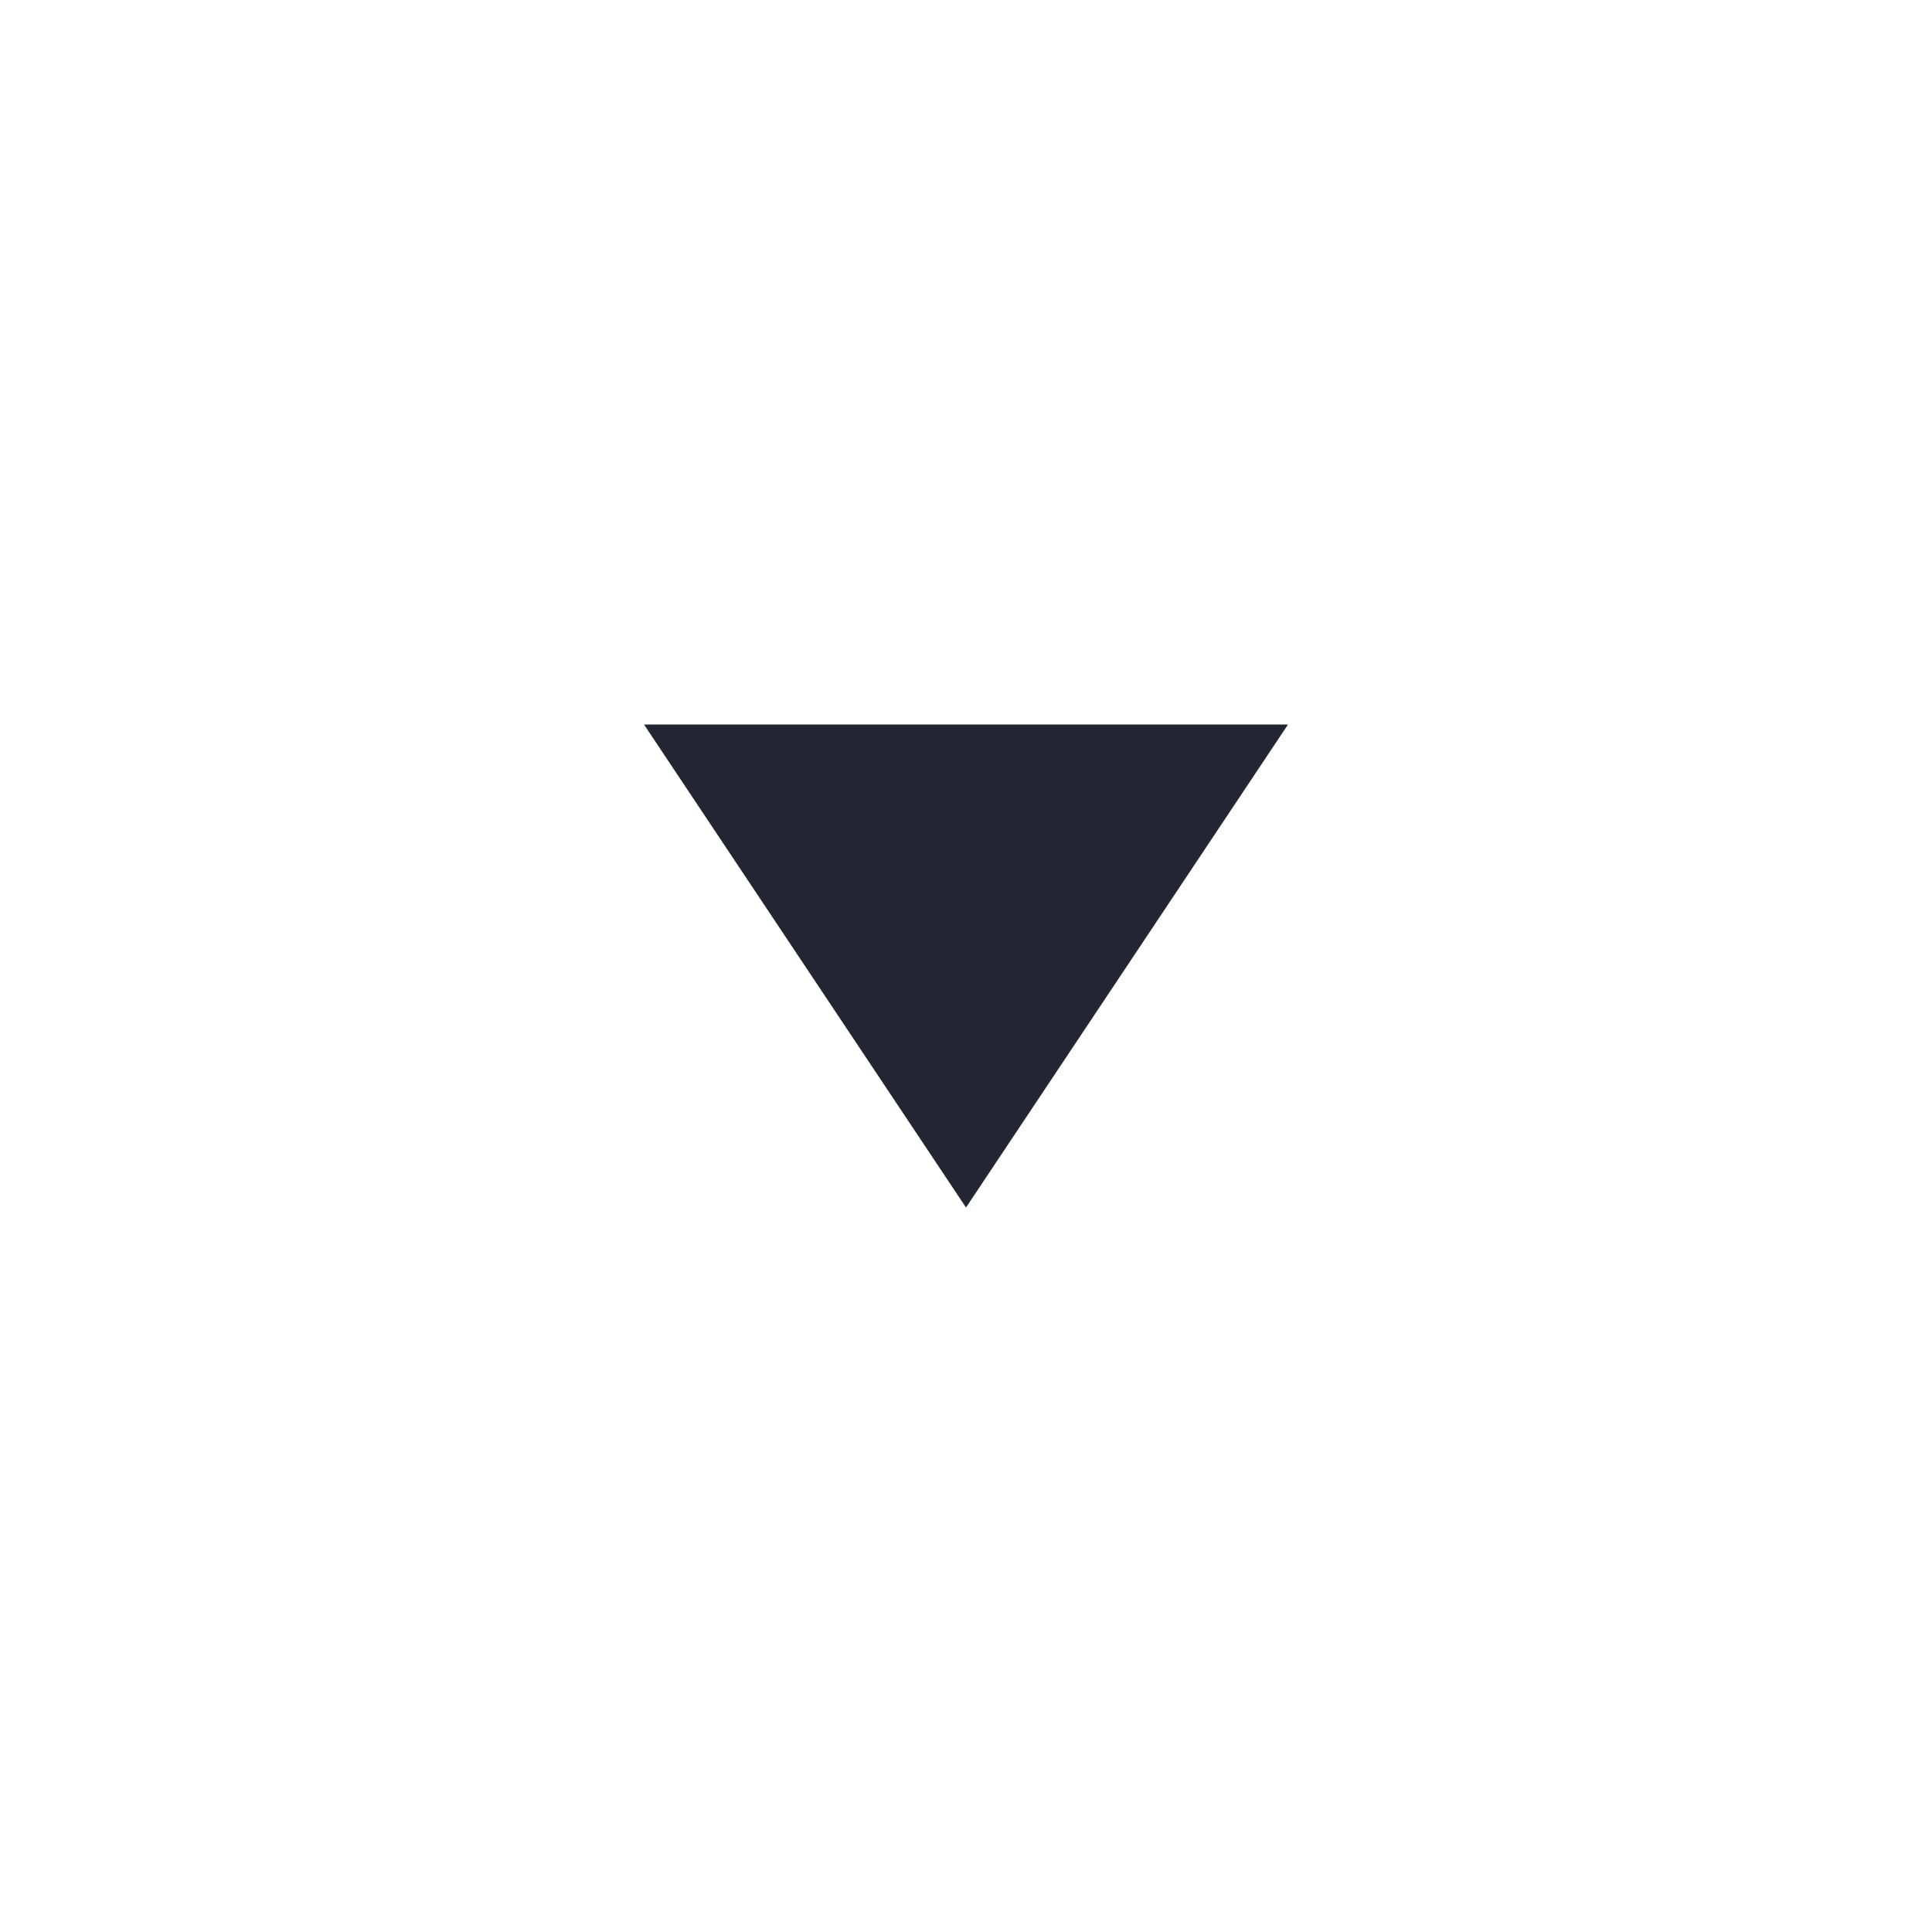
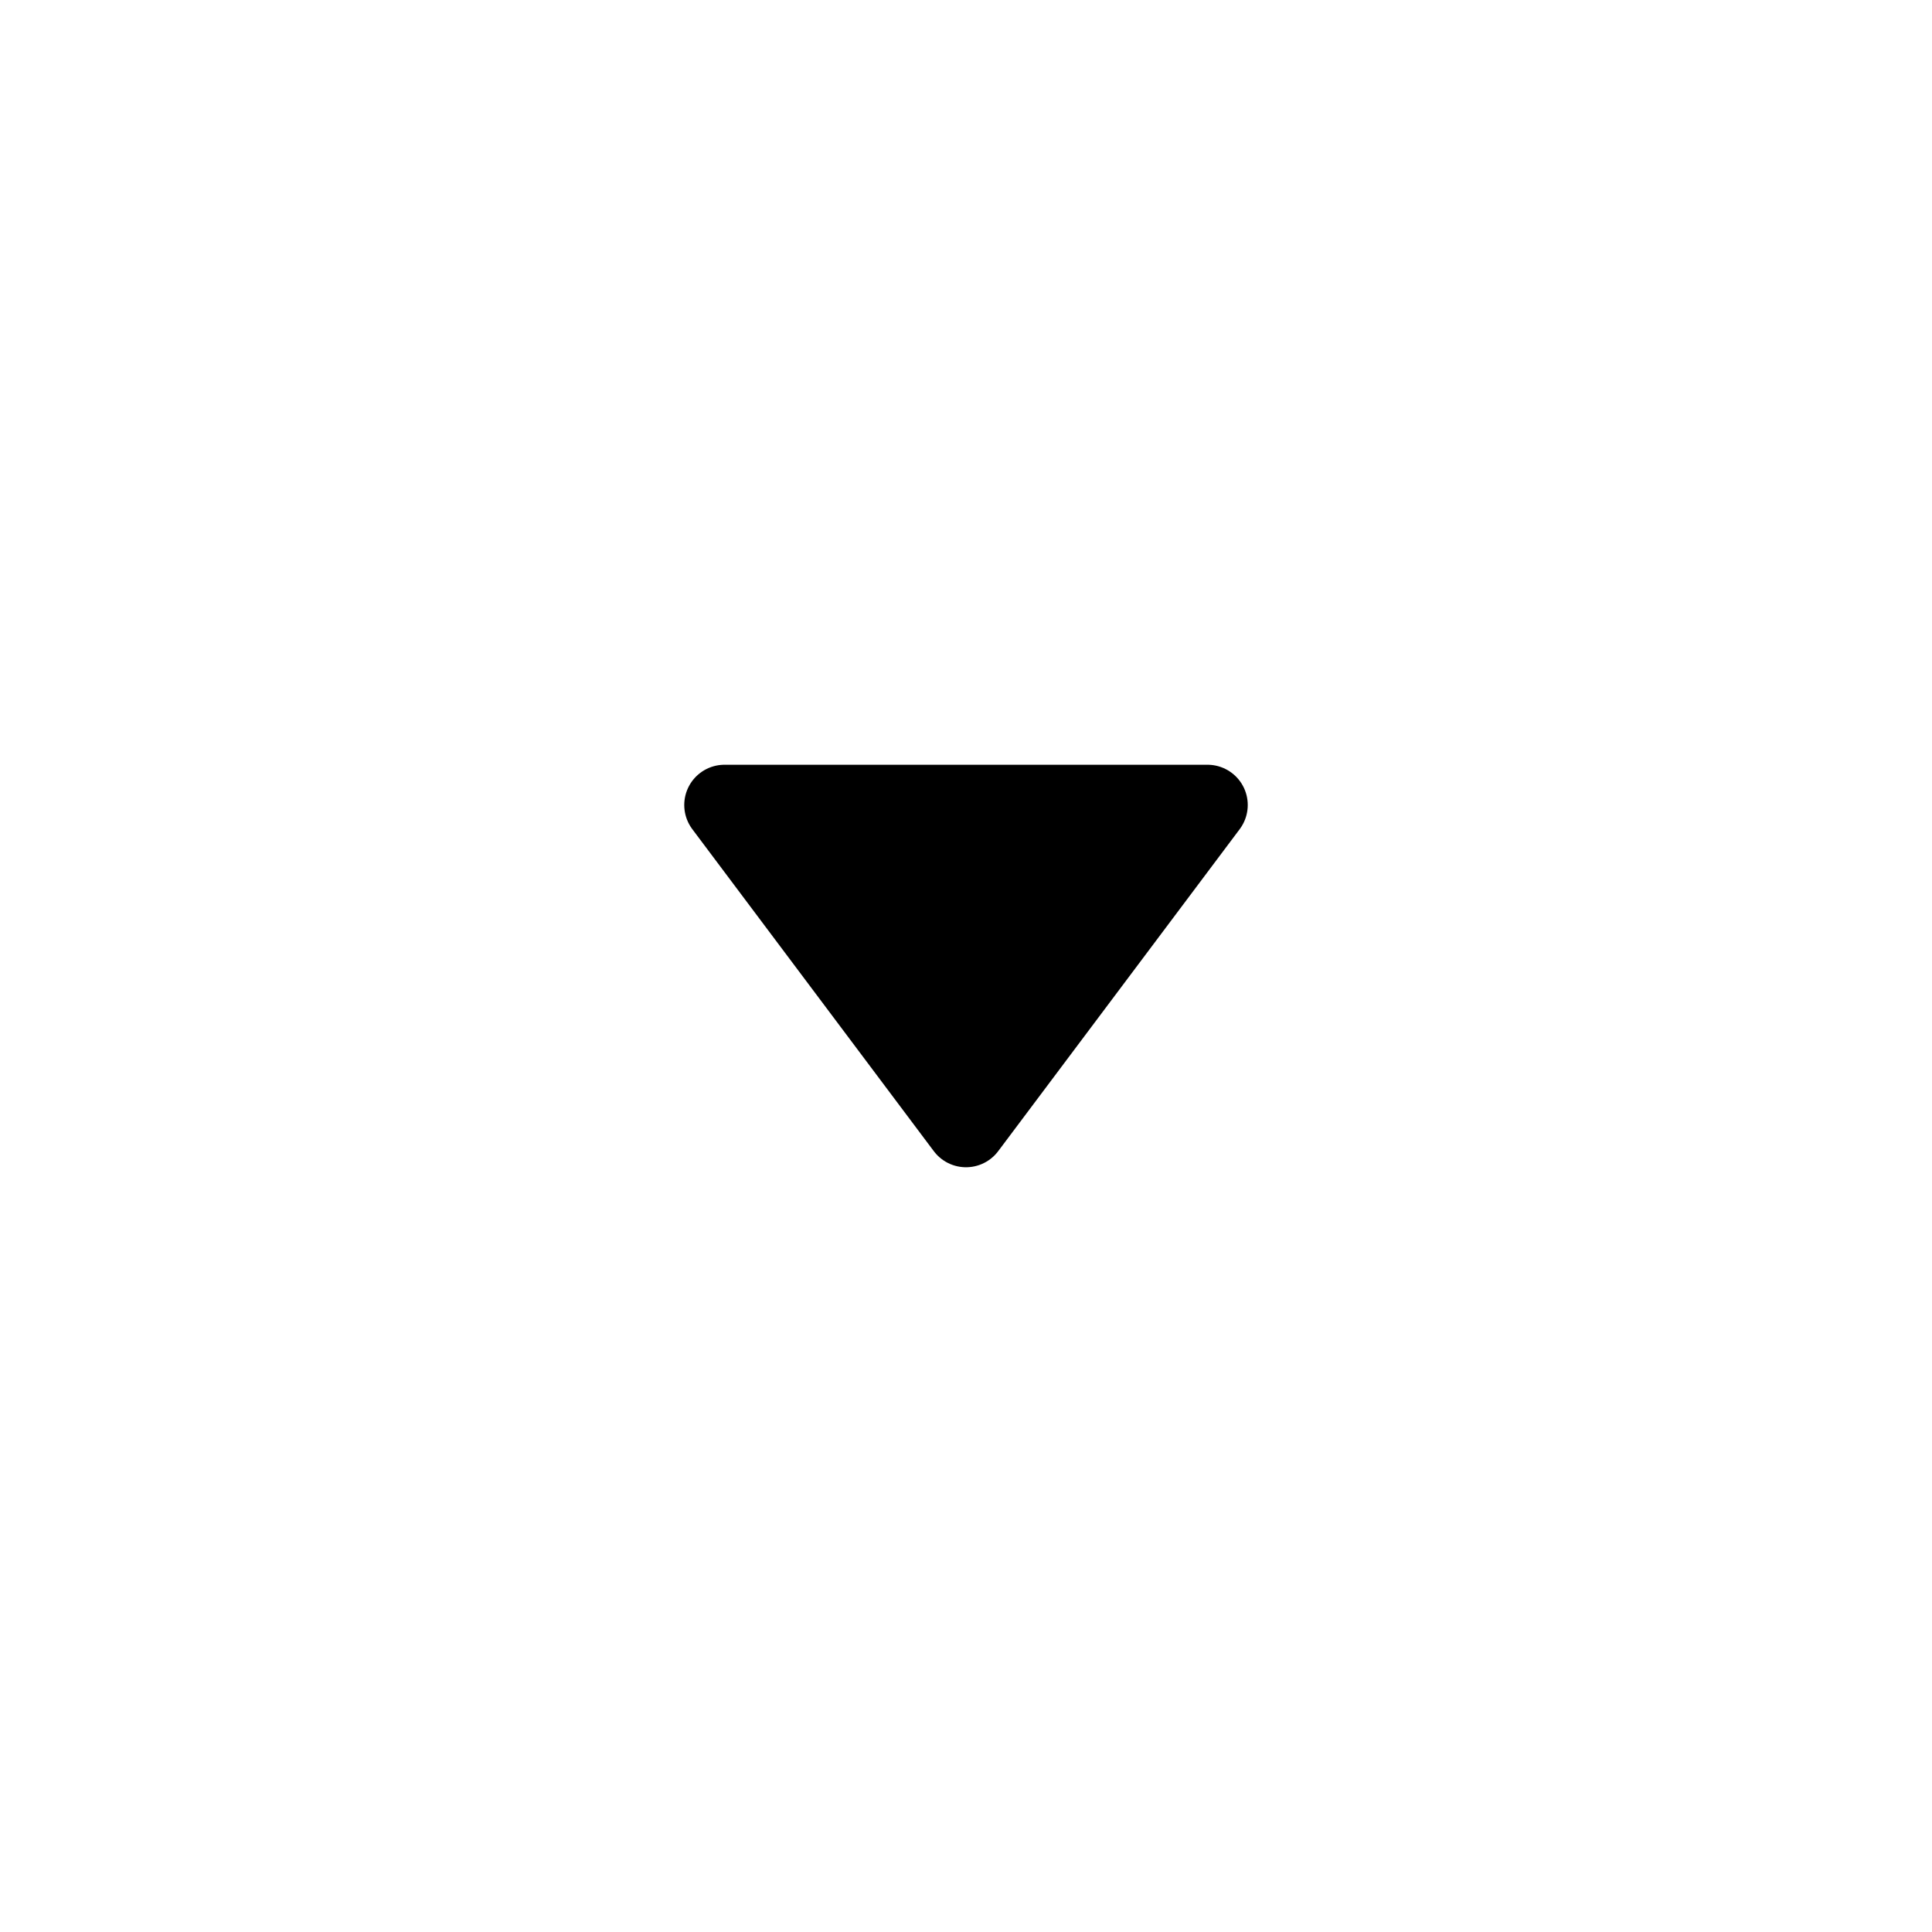
<svg xmlns="http://www.w3.org/2000/svg" version="1.1" id="Layer_1" x="0px" y="0px" viewBox="0 0 24 24" style="enable-background:new 0 0 24 24;" xml:space="preserve">
  <style type="text/css">
- 	.st0{fill:none;}
- 	.st1{fill-rule:evenodd;clip-rule:evenodd;fill:#222532;}
+ 	.st0{fill-rule:evenodd;clip-rule:evenodd;stroke:#000000;stroke-linejoin:round;}
</style>
-   <rect class="st0" width="24" height="24" />
-   <path class="st1" d="M8,9l4,6l4-6H8z" />
+   <path class="st0" d="M9,10l3,4l3-4H9z" />
</svg>
